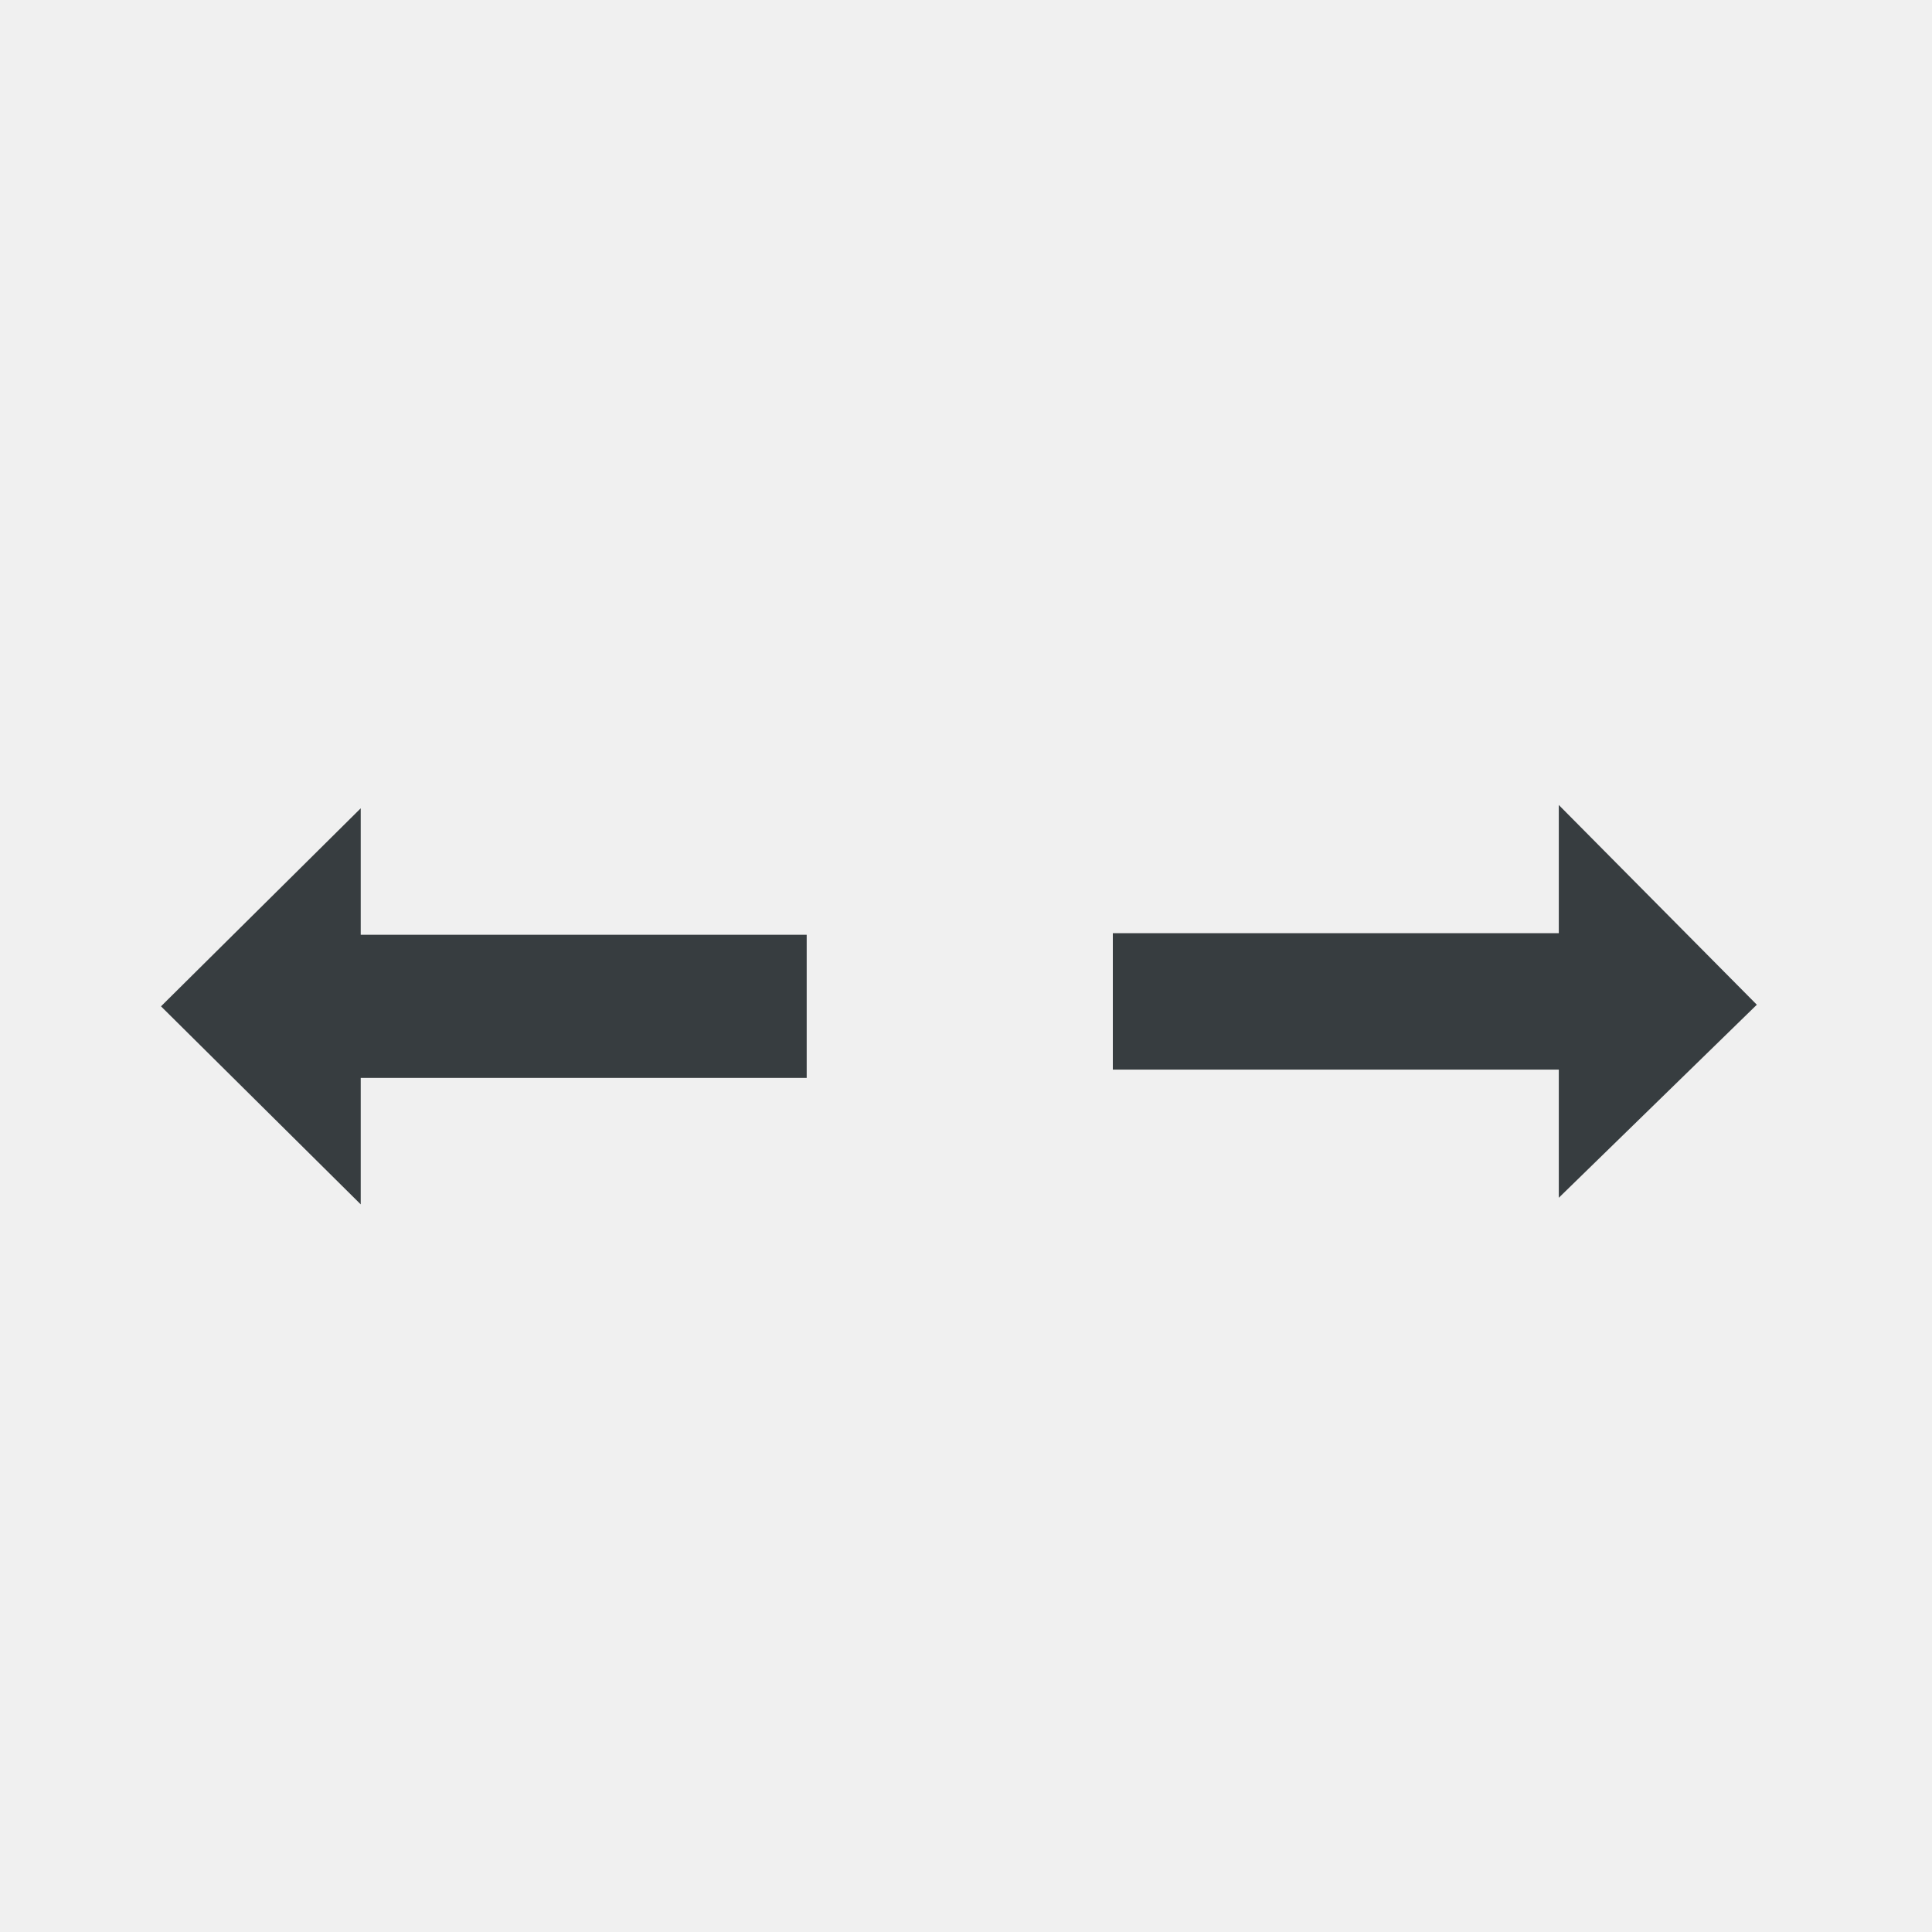
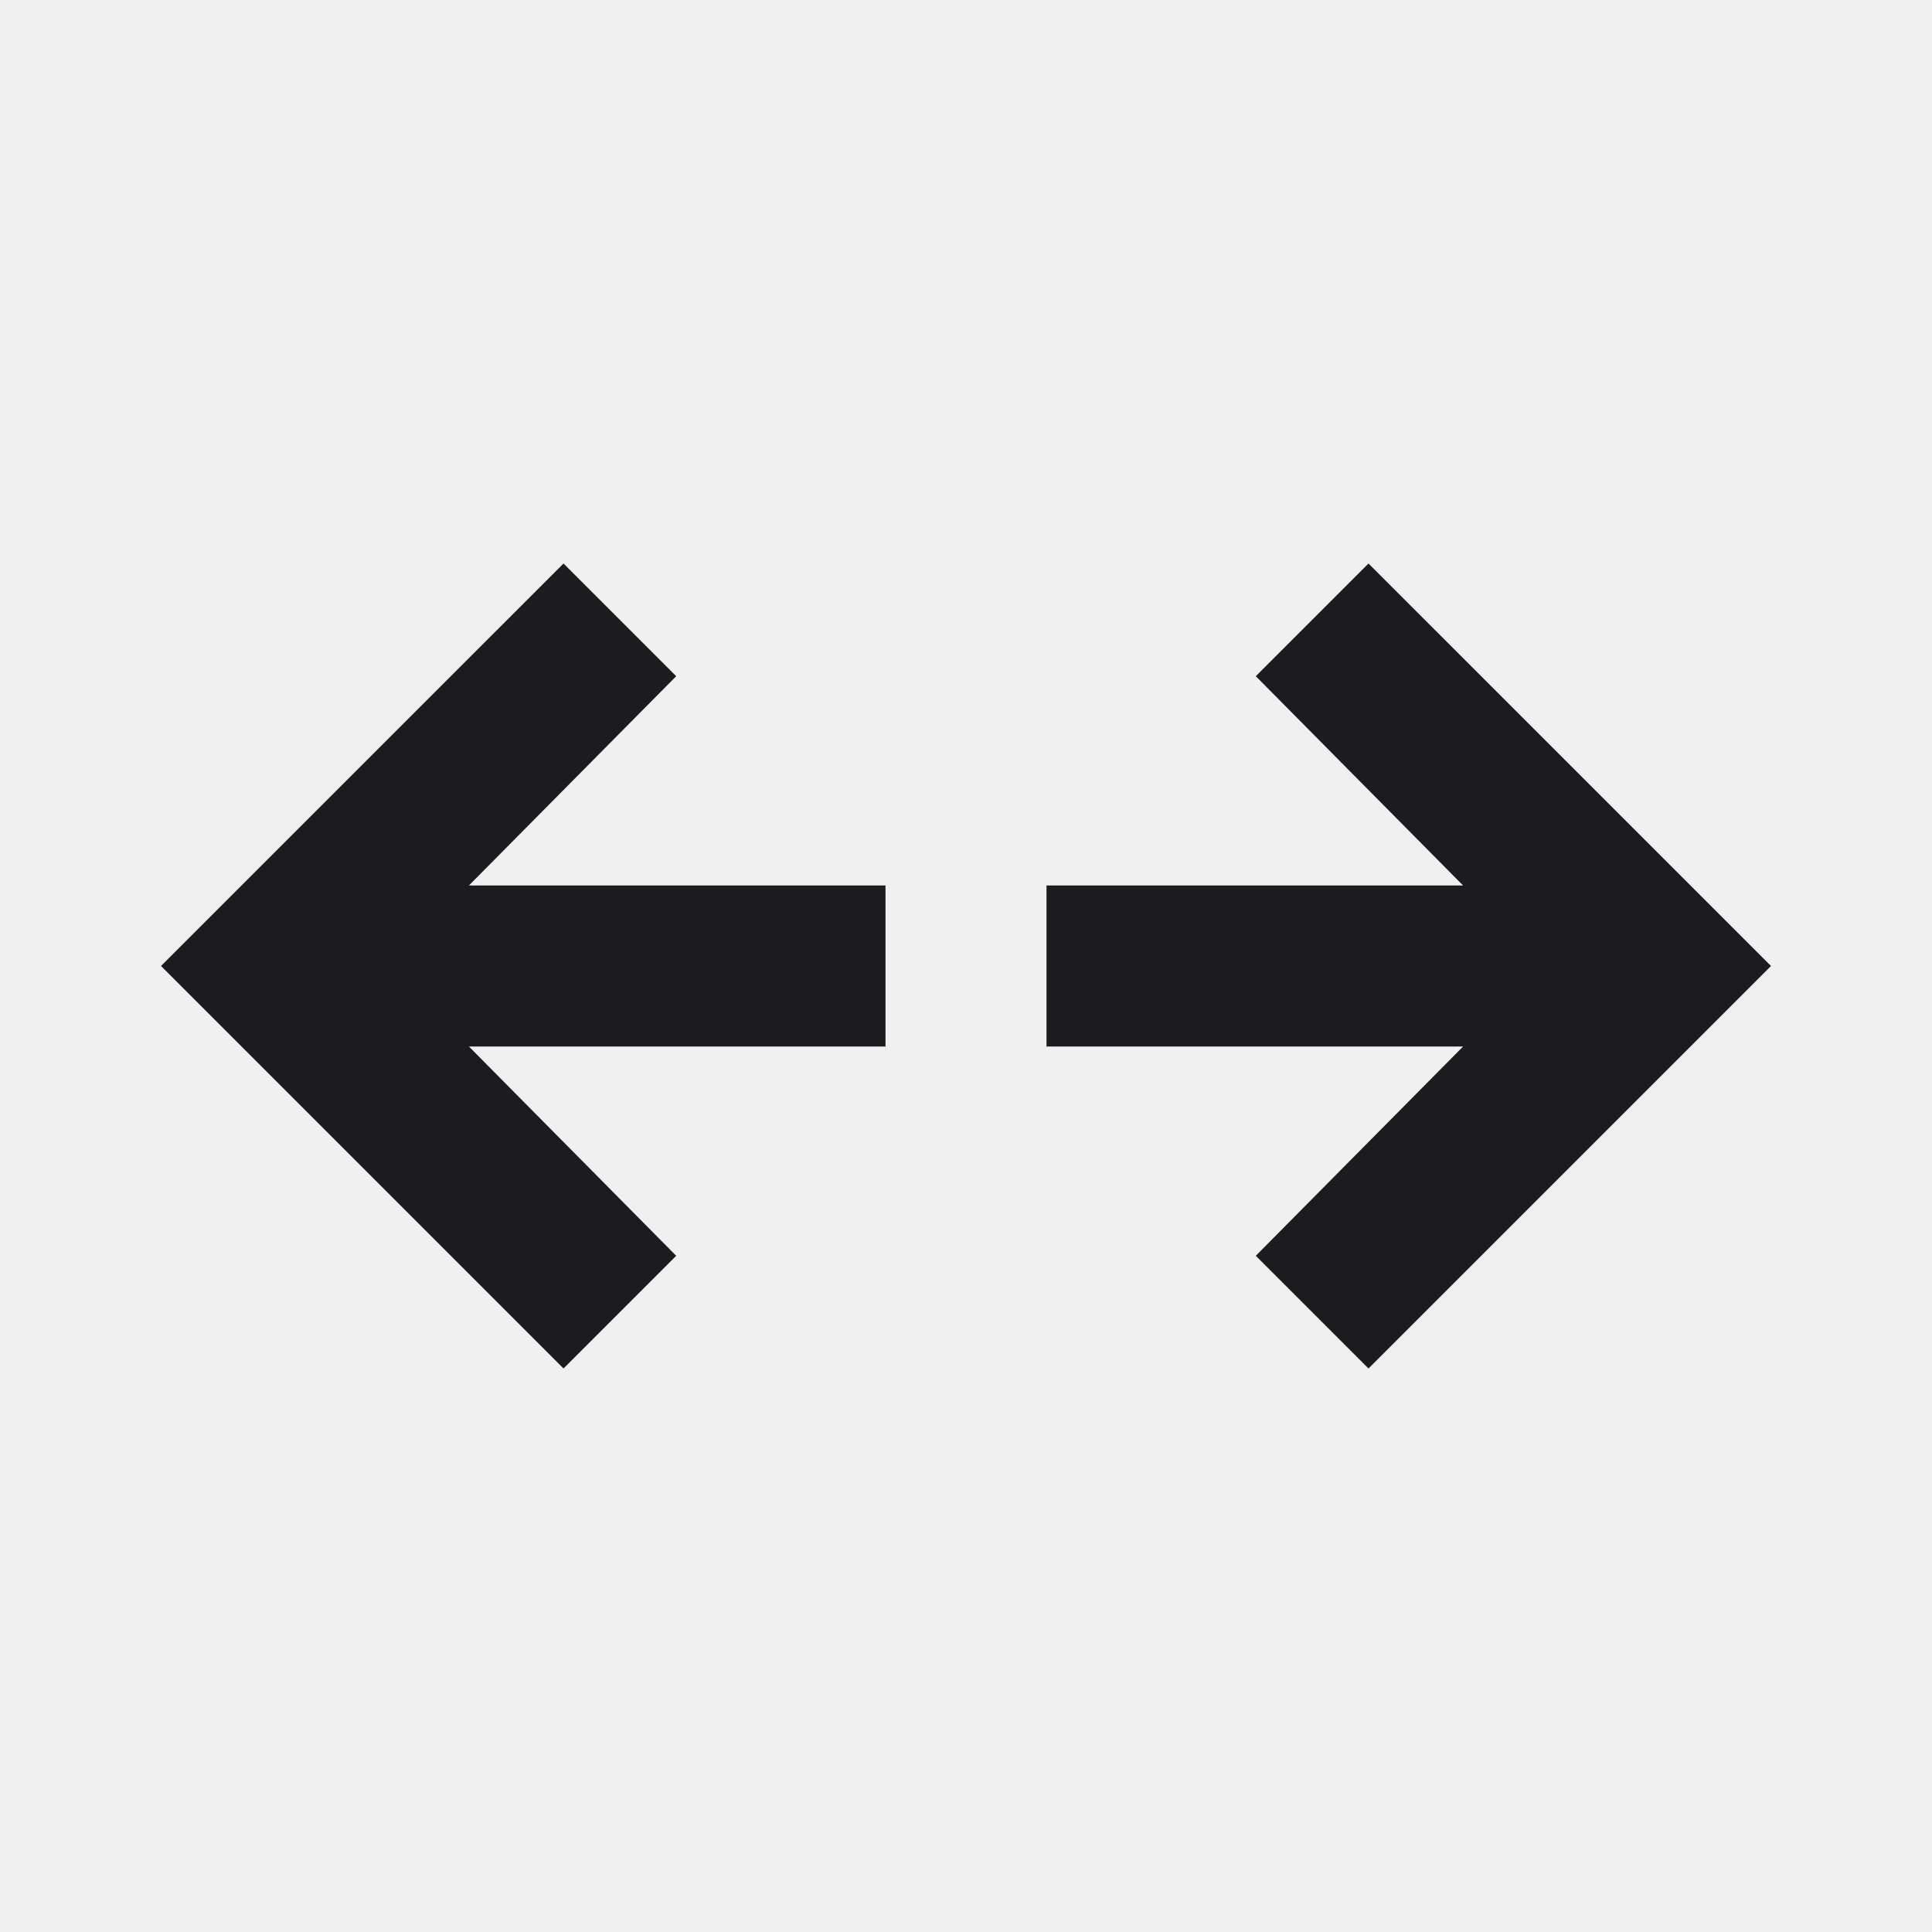
<svg xmlns="http://www.w3.org/2000/svg" width="24" height="24" viewBox="0 0 24 24" fill="none">
-   <path d="M21.824 12.481L19.364 10V11.592H13.824V13.287H19.364V14.879L21.824 12.481ZM10.021 11.612H4.481V10.041L2 12.501L4.481 14.961V13.39H10.021V11.612V11.612Z" fill="#373D40" />
+   <g clip-path="url(#clip0_760_18731)">
+     <mask id="mask0_760_18731" style="mask-type:alpha" maskUnits="userSpaceOnUse" x="0" y="0" width="24" height="24">
+       <rect width="24" height="24" fill="#D9D9D9" />
+     </mask>
+     <g mask="url(#mask0_760_18731)">
+       <path d="M17 17L15.6 15.6L18.175 13H13V11H18.175L15.6 8.4L17 7L22 12L17 17ZM7 17L2 12L7 7L8.4 8.4L5.825 11H11V13H5.825L8.4 15.6L7 17Z" fill="#1C1B1F" />
+     </g>
+   </g>
+   <defs>
+     <clipPath id="clip0_760_18731">
+       <rect width="24" height="24" fill="white" />
+     </clipPath>
+   </defs>
</svg>
